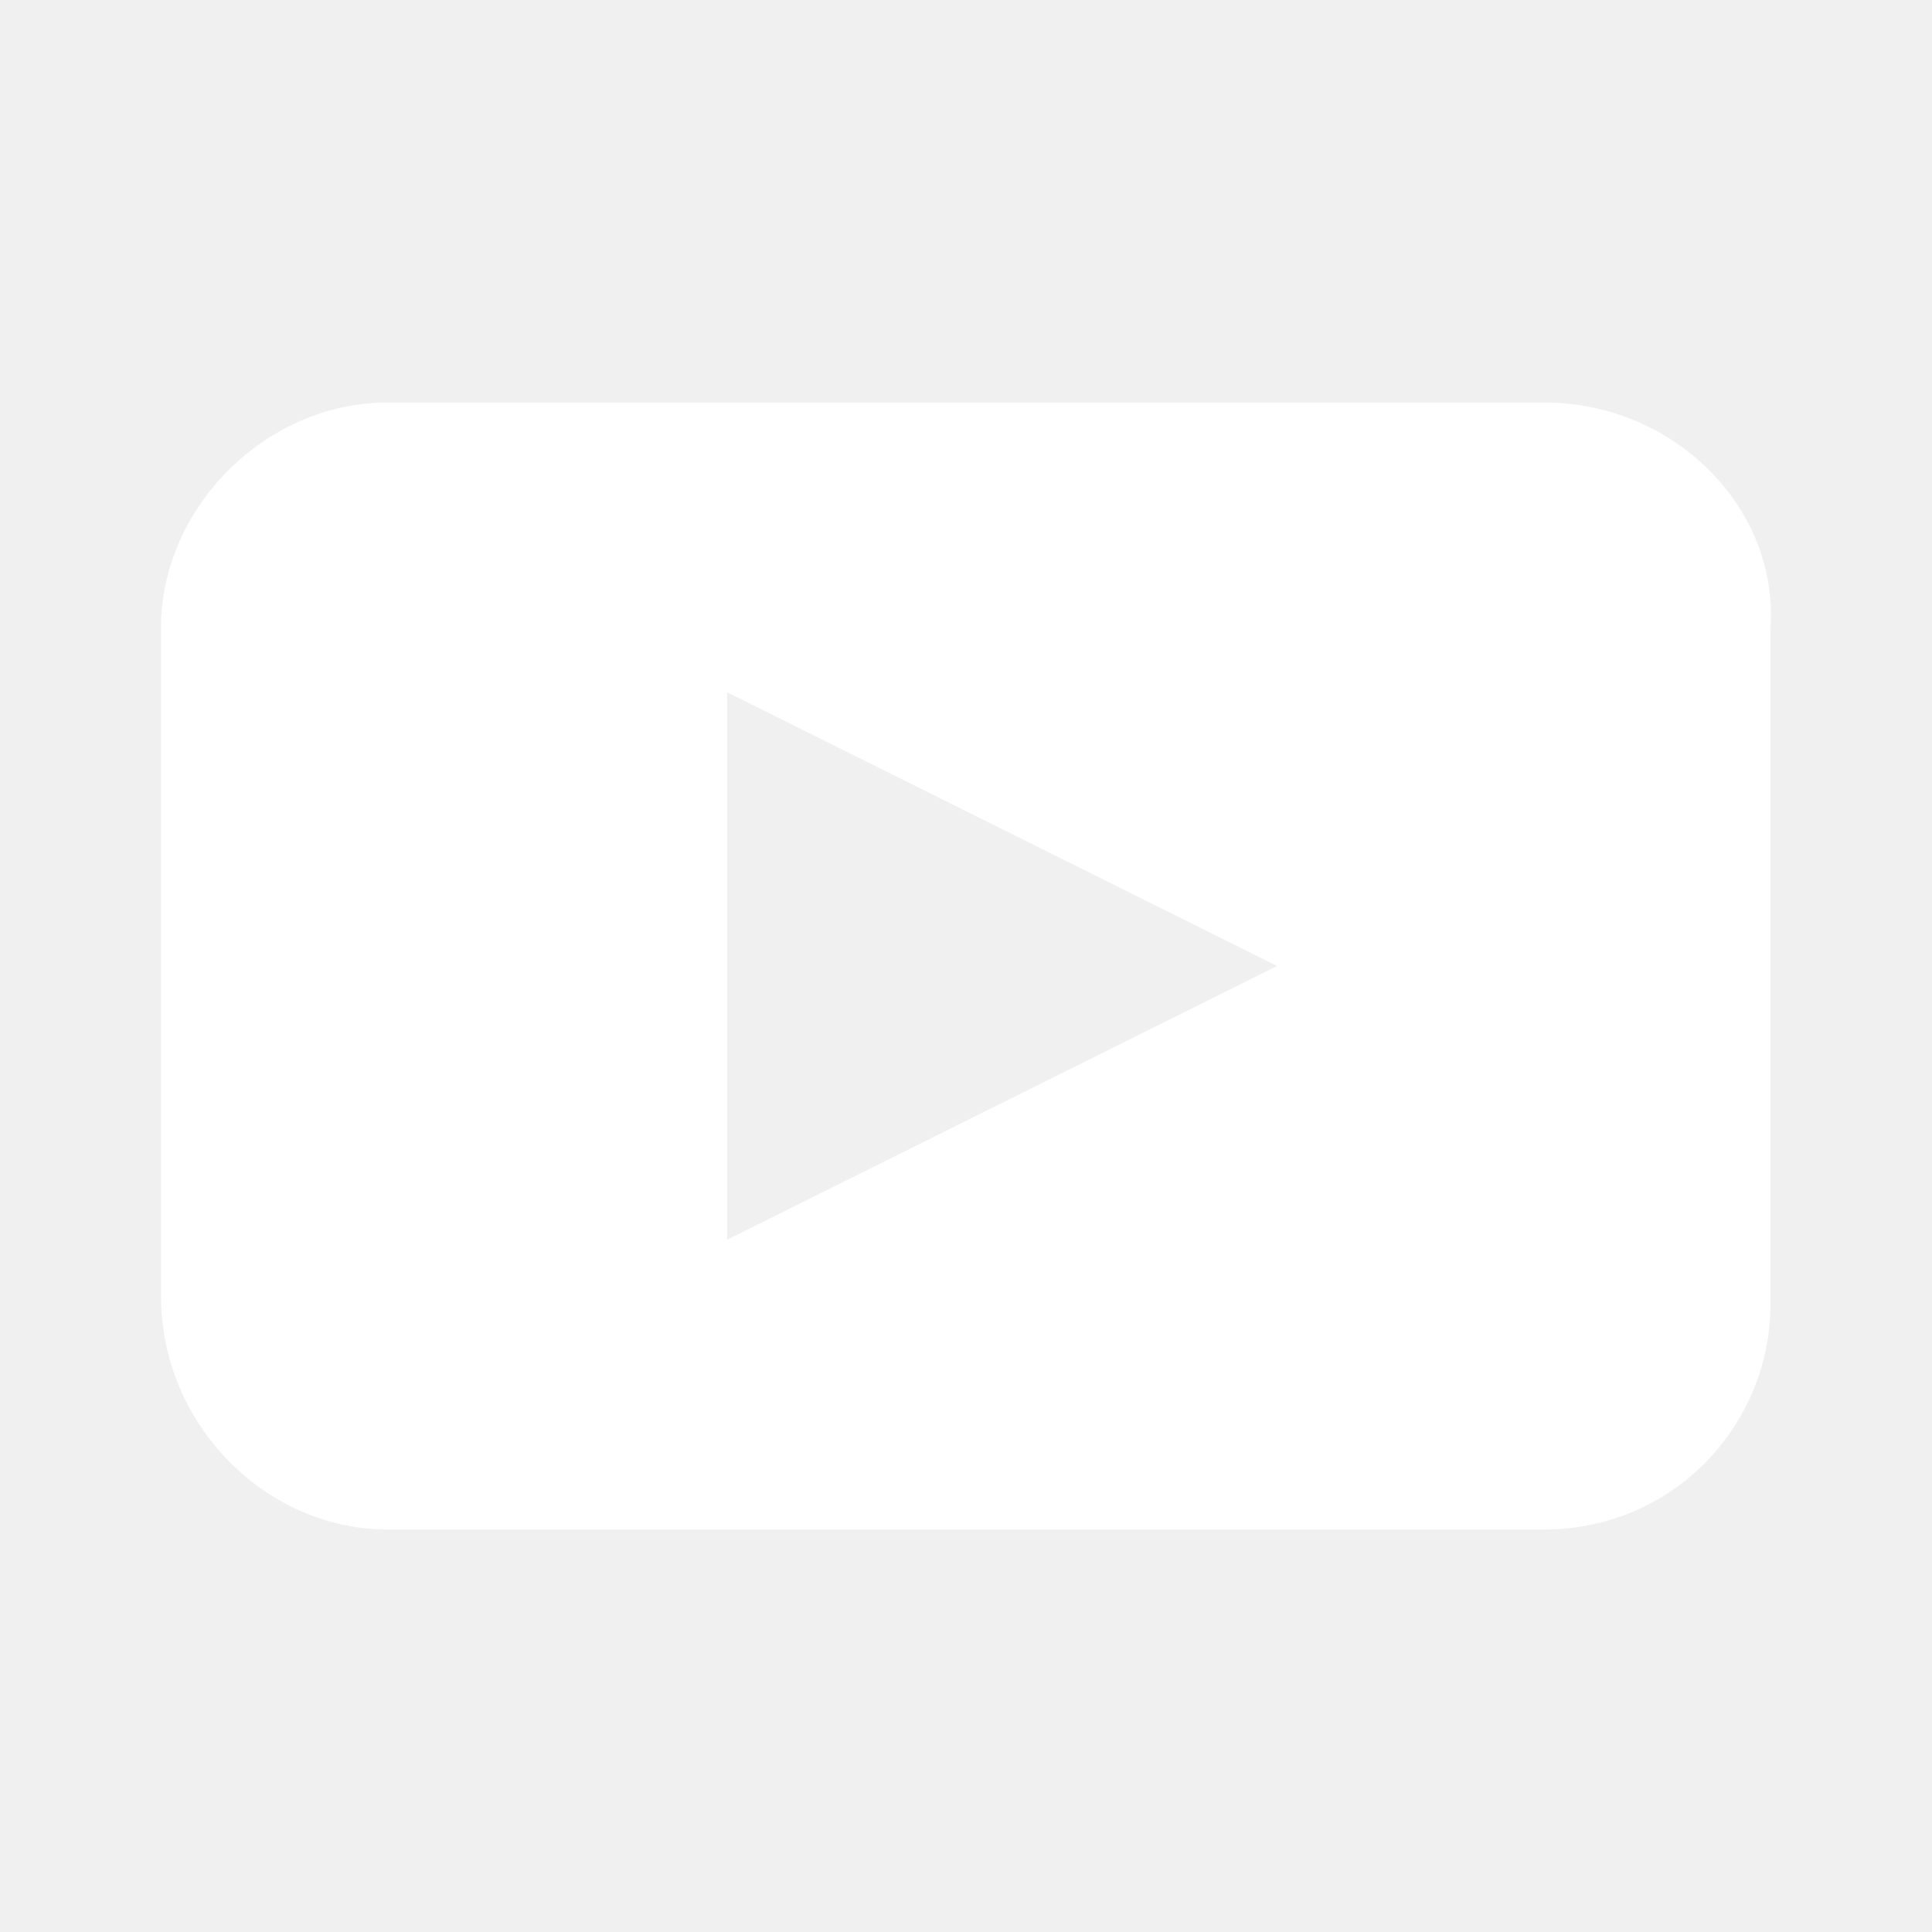
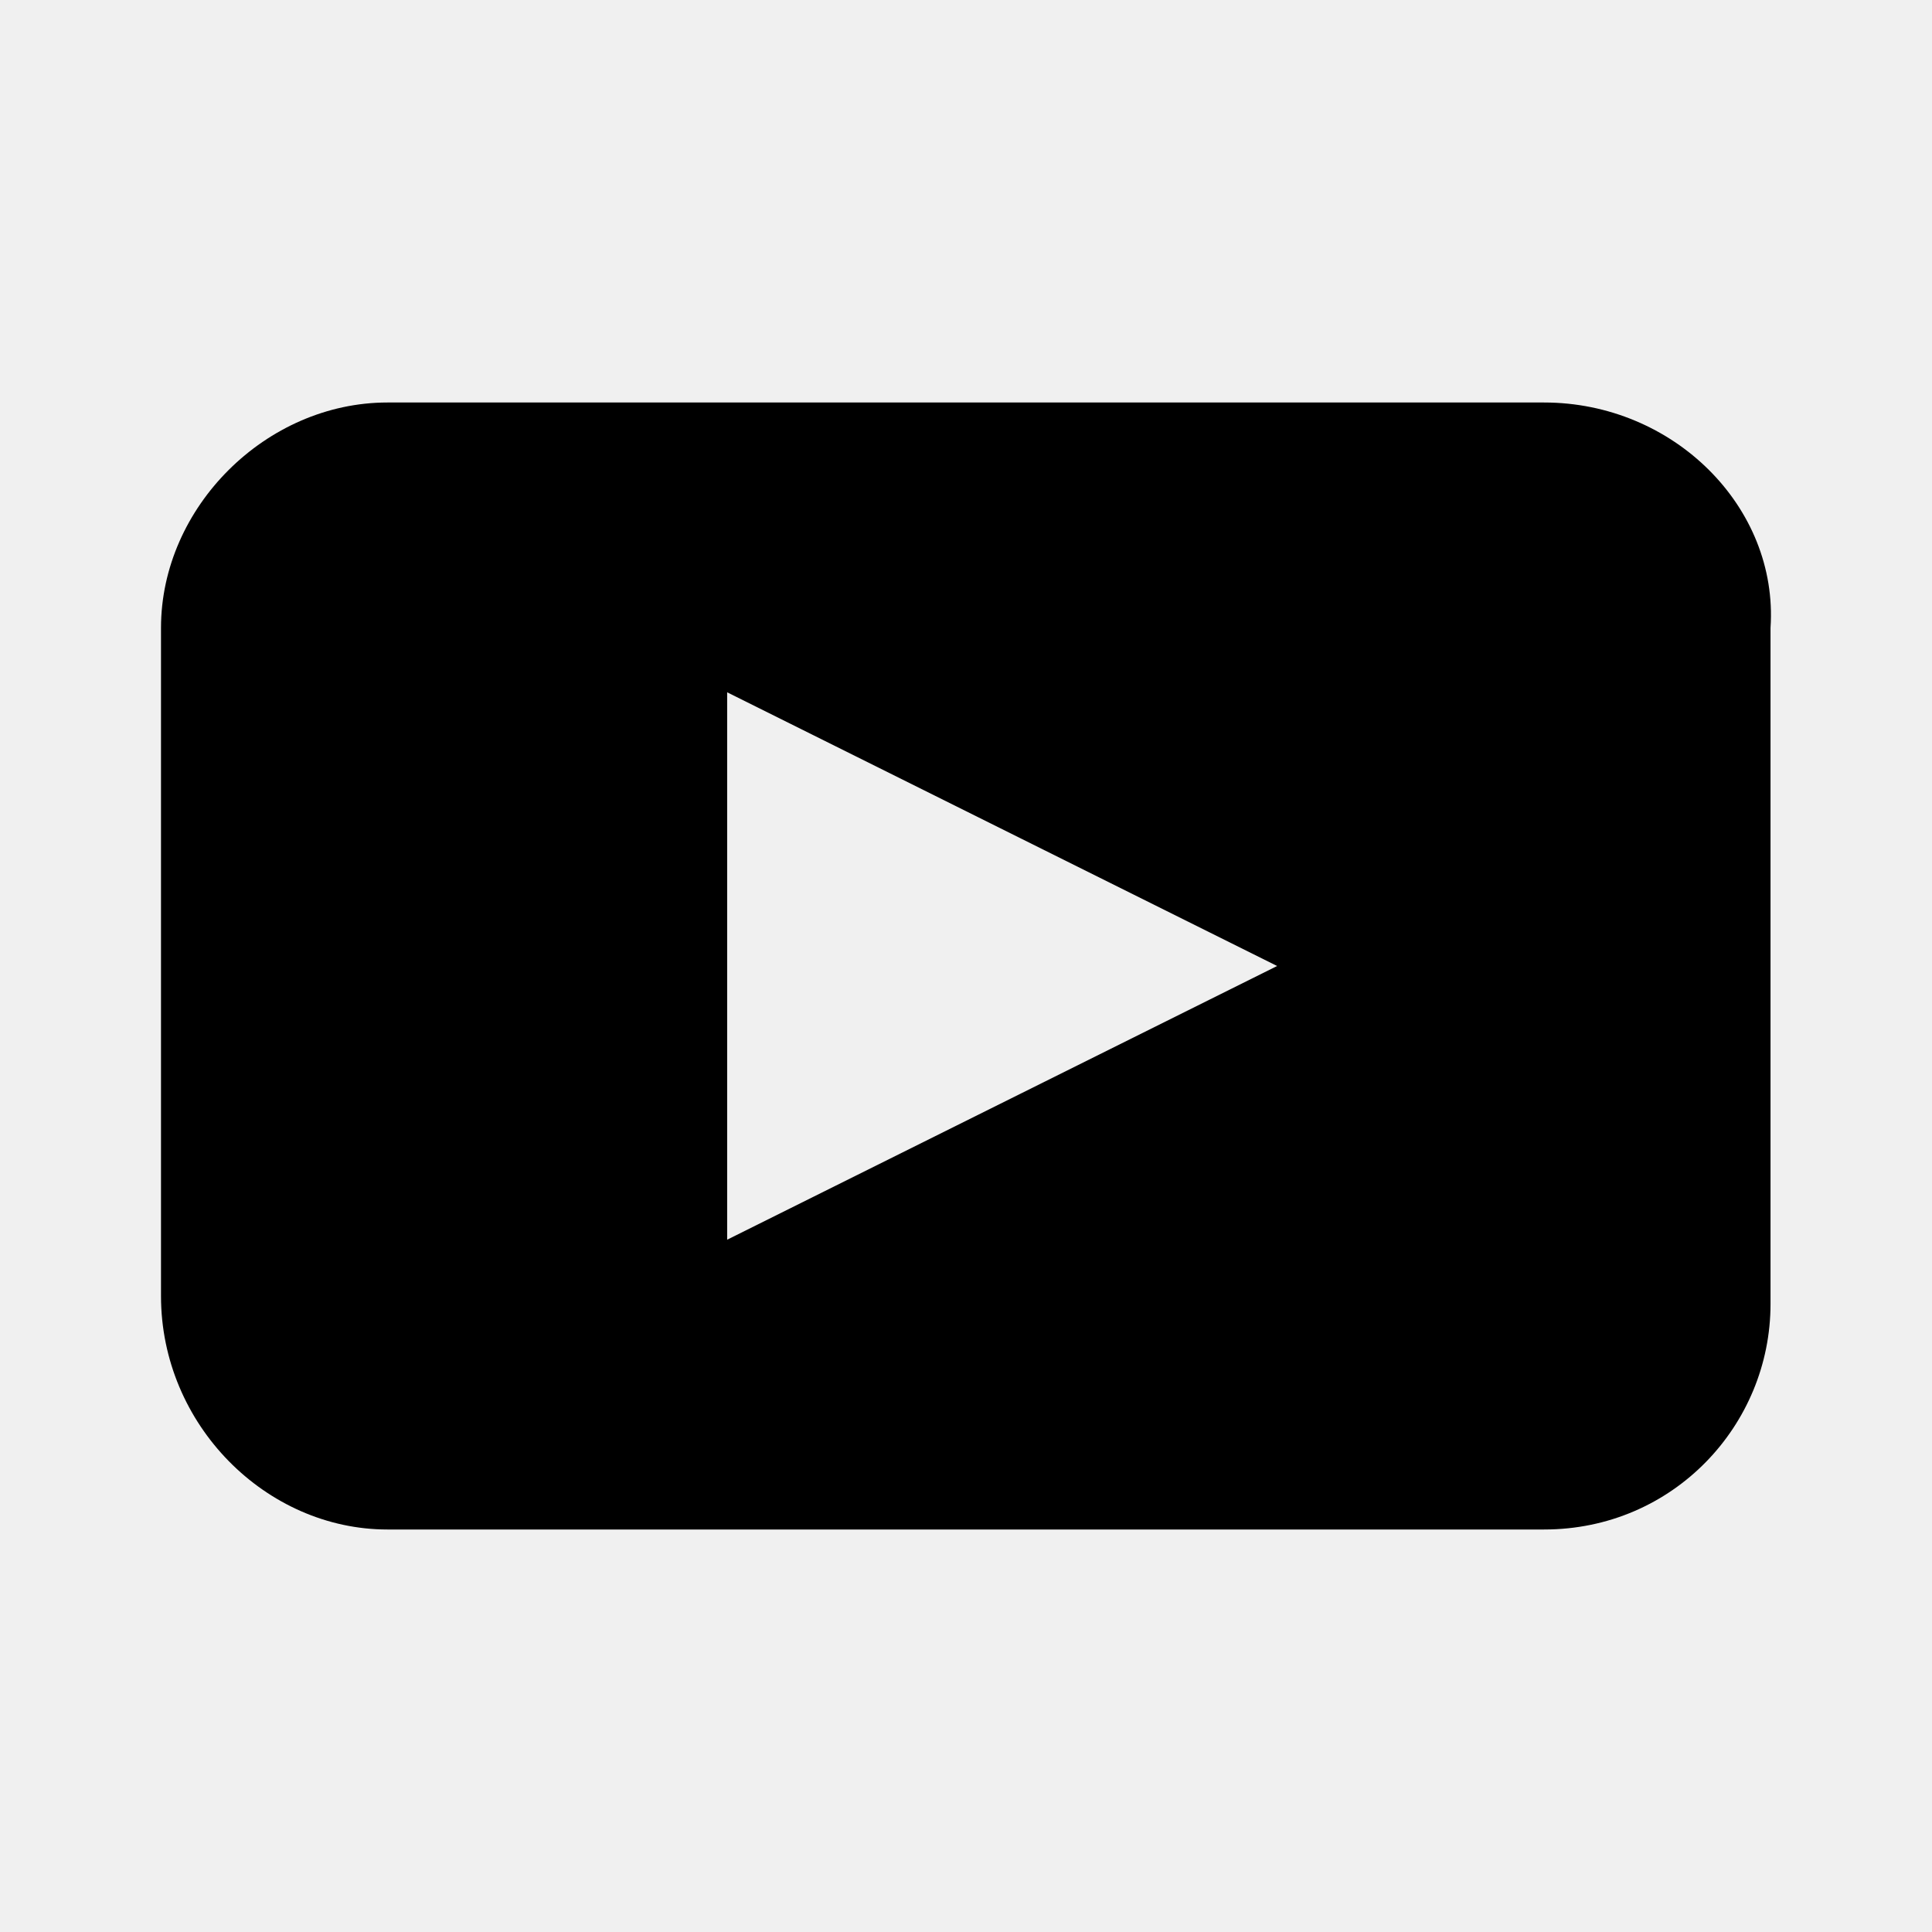
- <svg xmlns="http://www.w3.org/2000/svg" width="24" height="24" fill="none">
-   <path d="M19.181 5H4.813C3.306 5 2 6.3 2 7.8v8.3C2 17.7 3.306 19 4.813 19h14.368c1.608 0 2.813-1.3 2.813-2.8V7.8C22.095 6.3 20.789 5 19.181 5zM9.033 15.4V8.6l6.832 3.4-6.832 3.4z" fill="#fff" />
+ <svg xmlns="http://www.w3.org/2000/svg" width="24" height="24">
+   <path d="M19.181 5H4.813C3.306 5 2 6.3 2 7.8v8.3C2 17.7 3.306 19 4.813 19h14.368c1.608 0 2.813-1.3 2.813-2.8V7.8C22.095 6.3 20.789 5 19.181 5zM9.033 15.4V8.6l6.832 3.4-6.832 3.4z" />
</svg>
